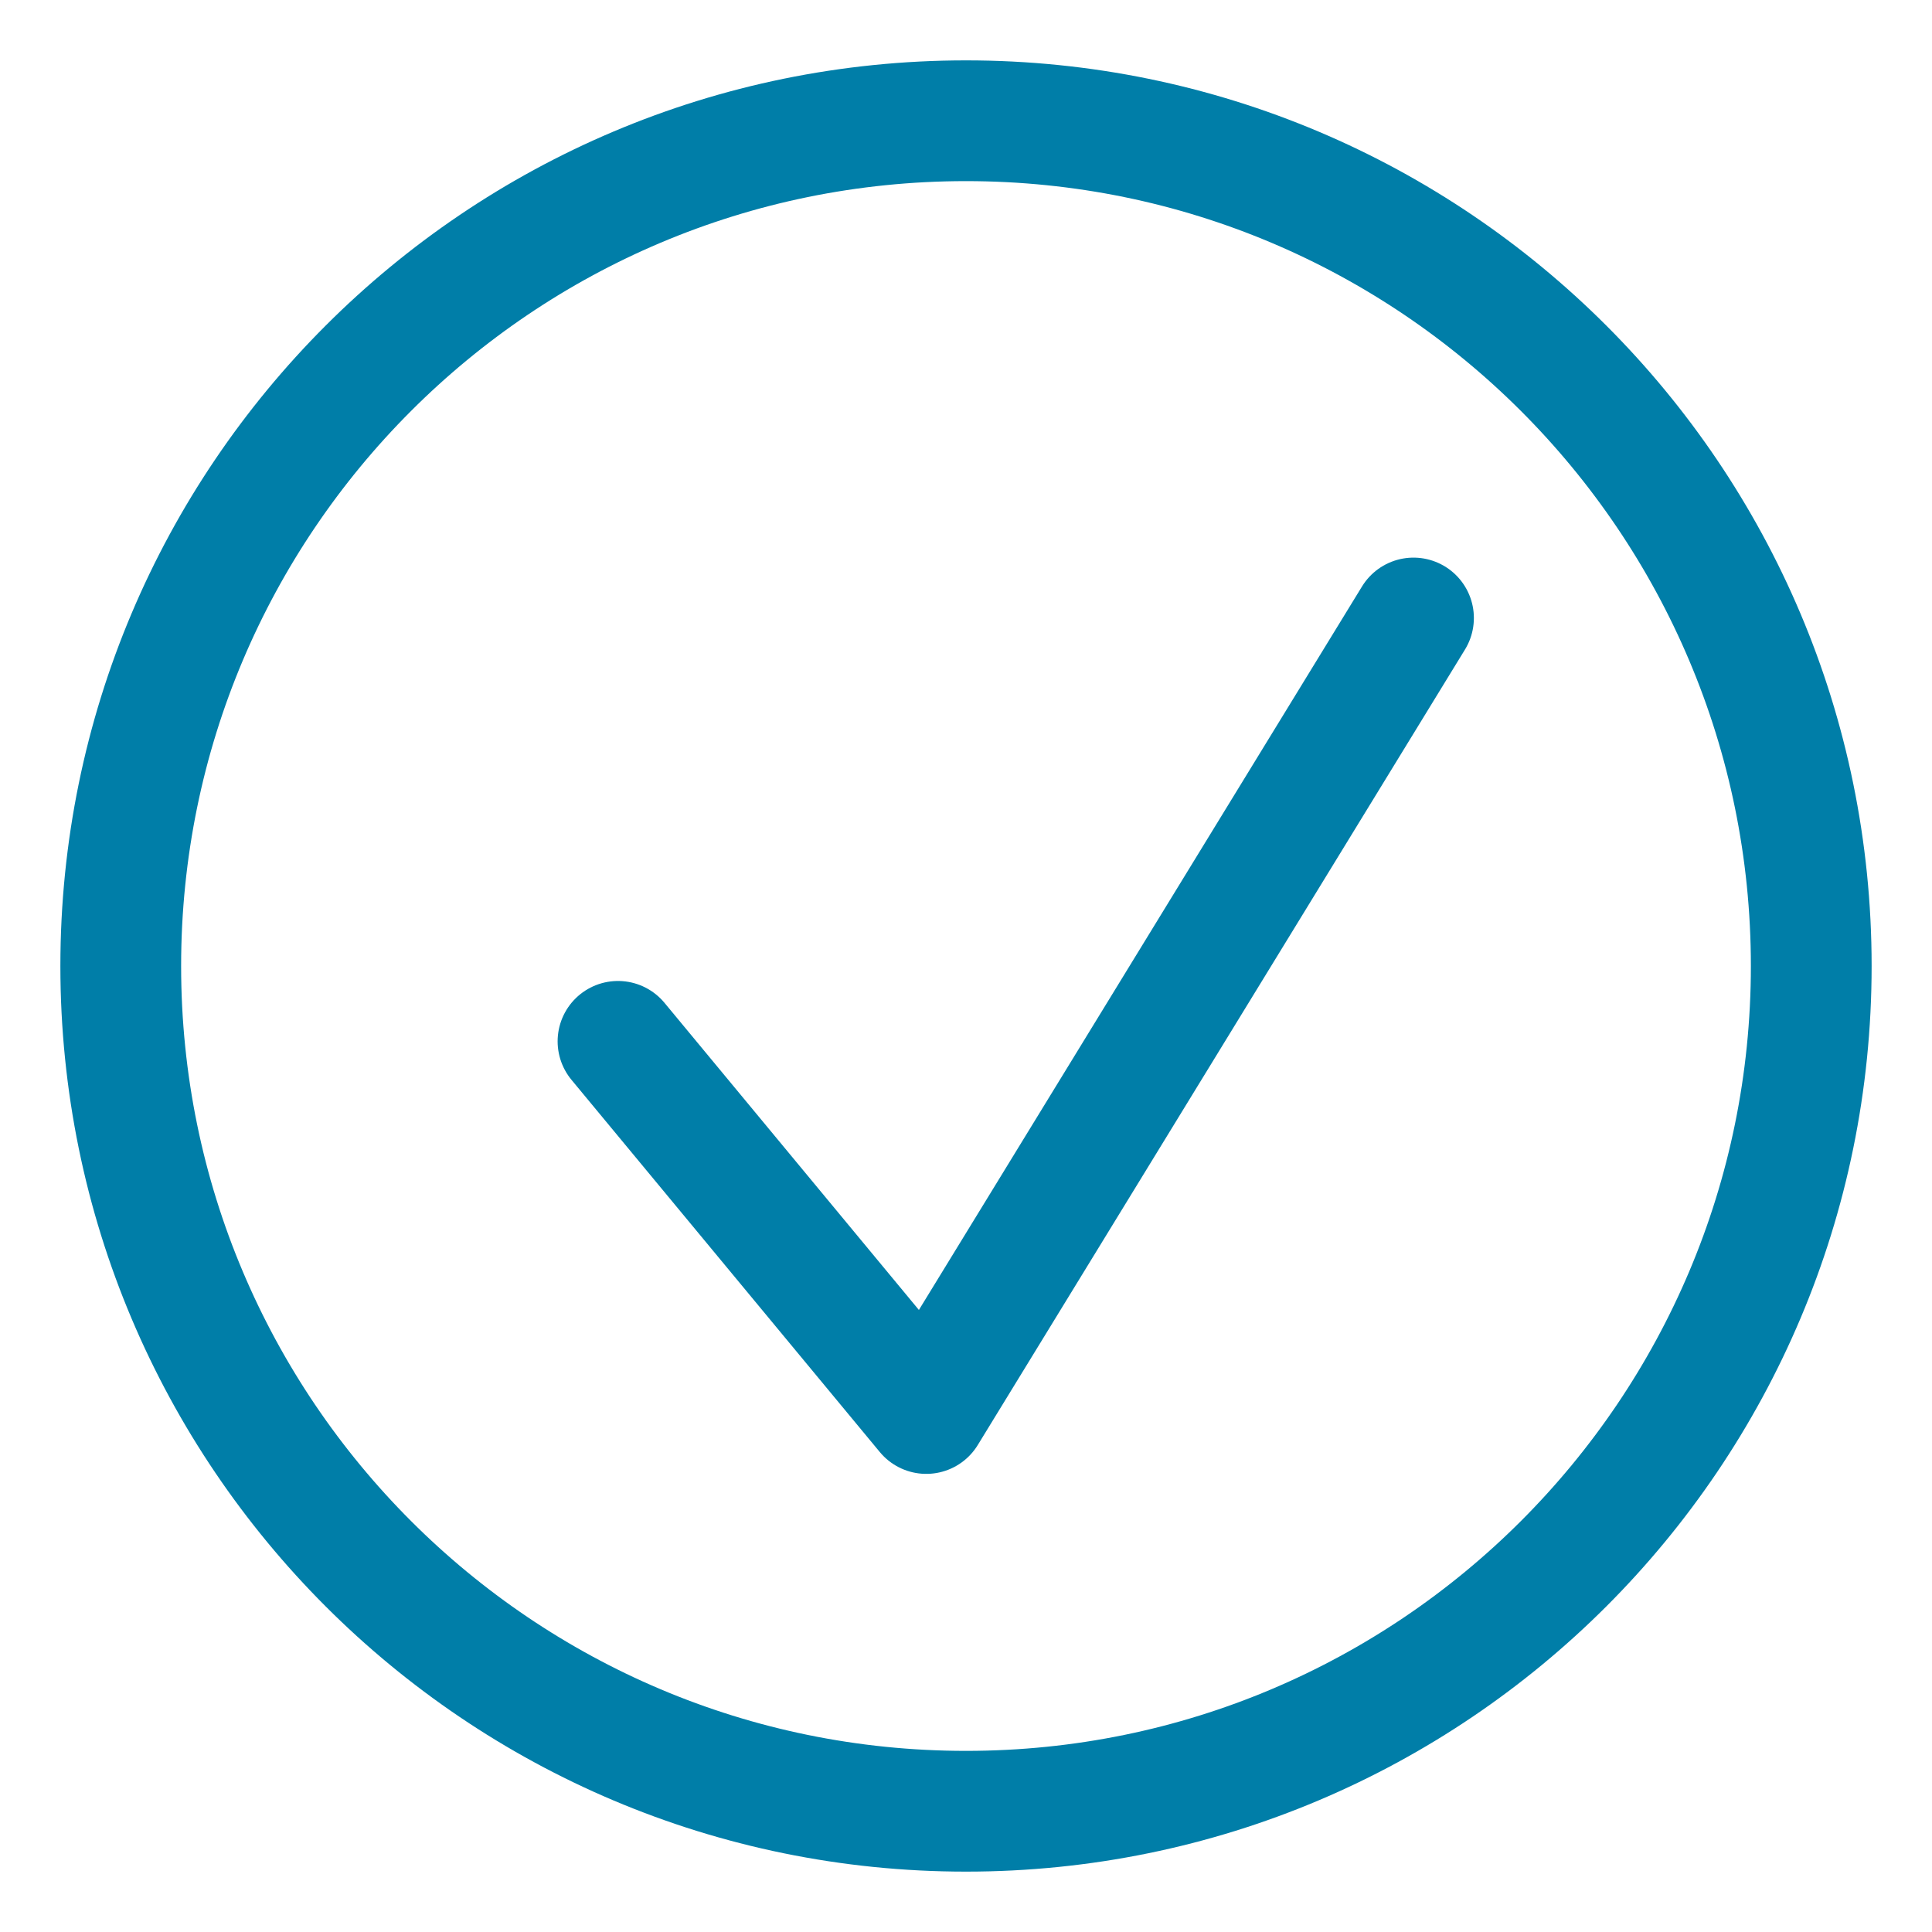
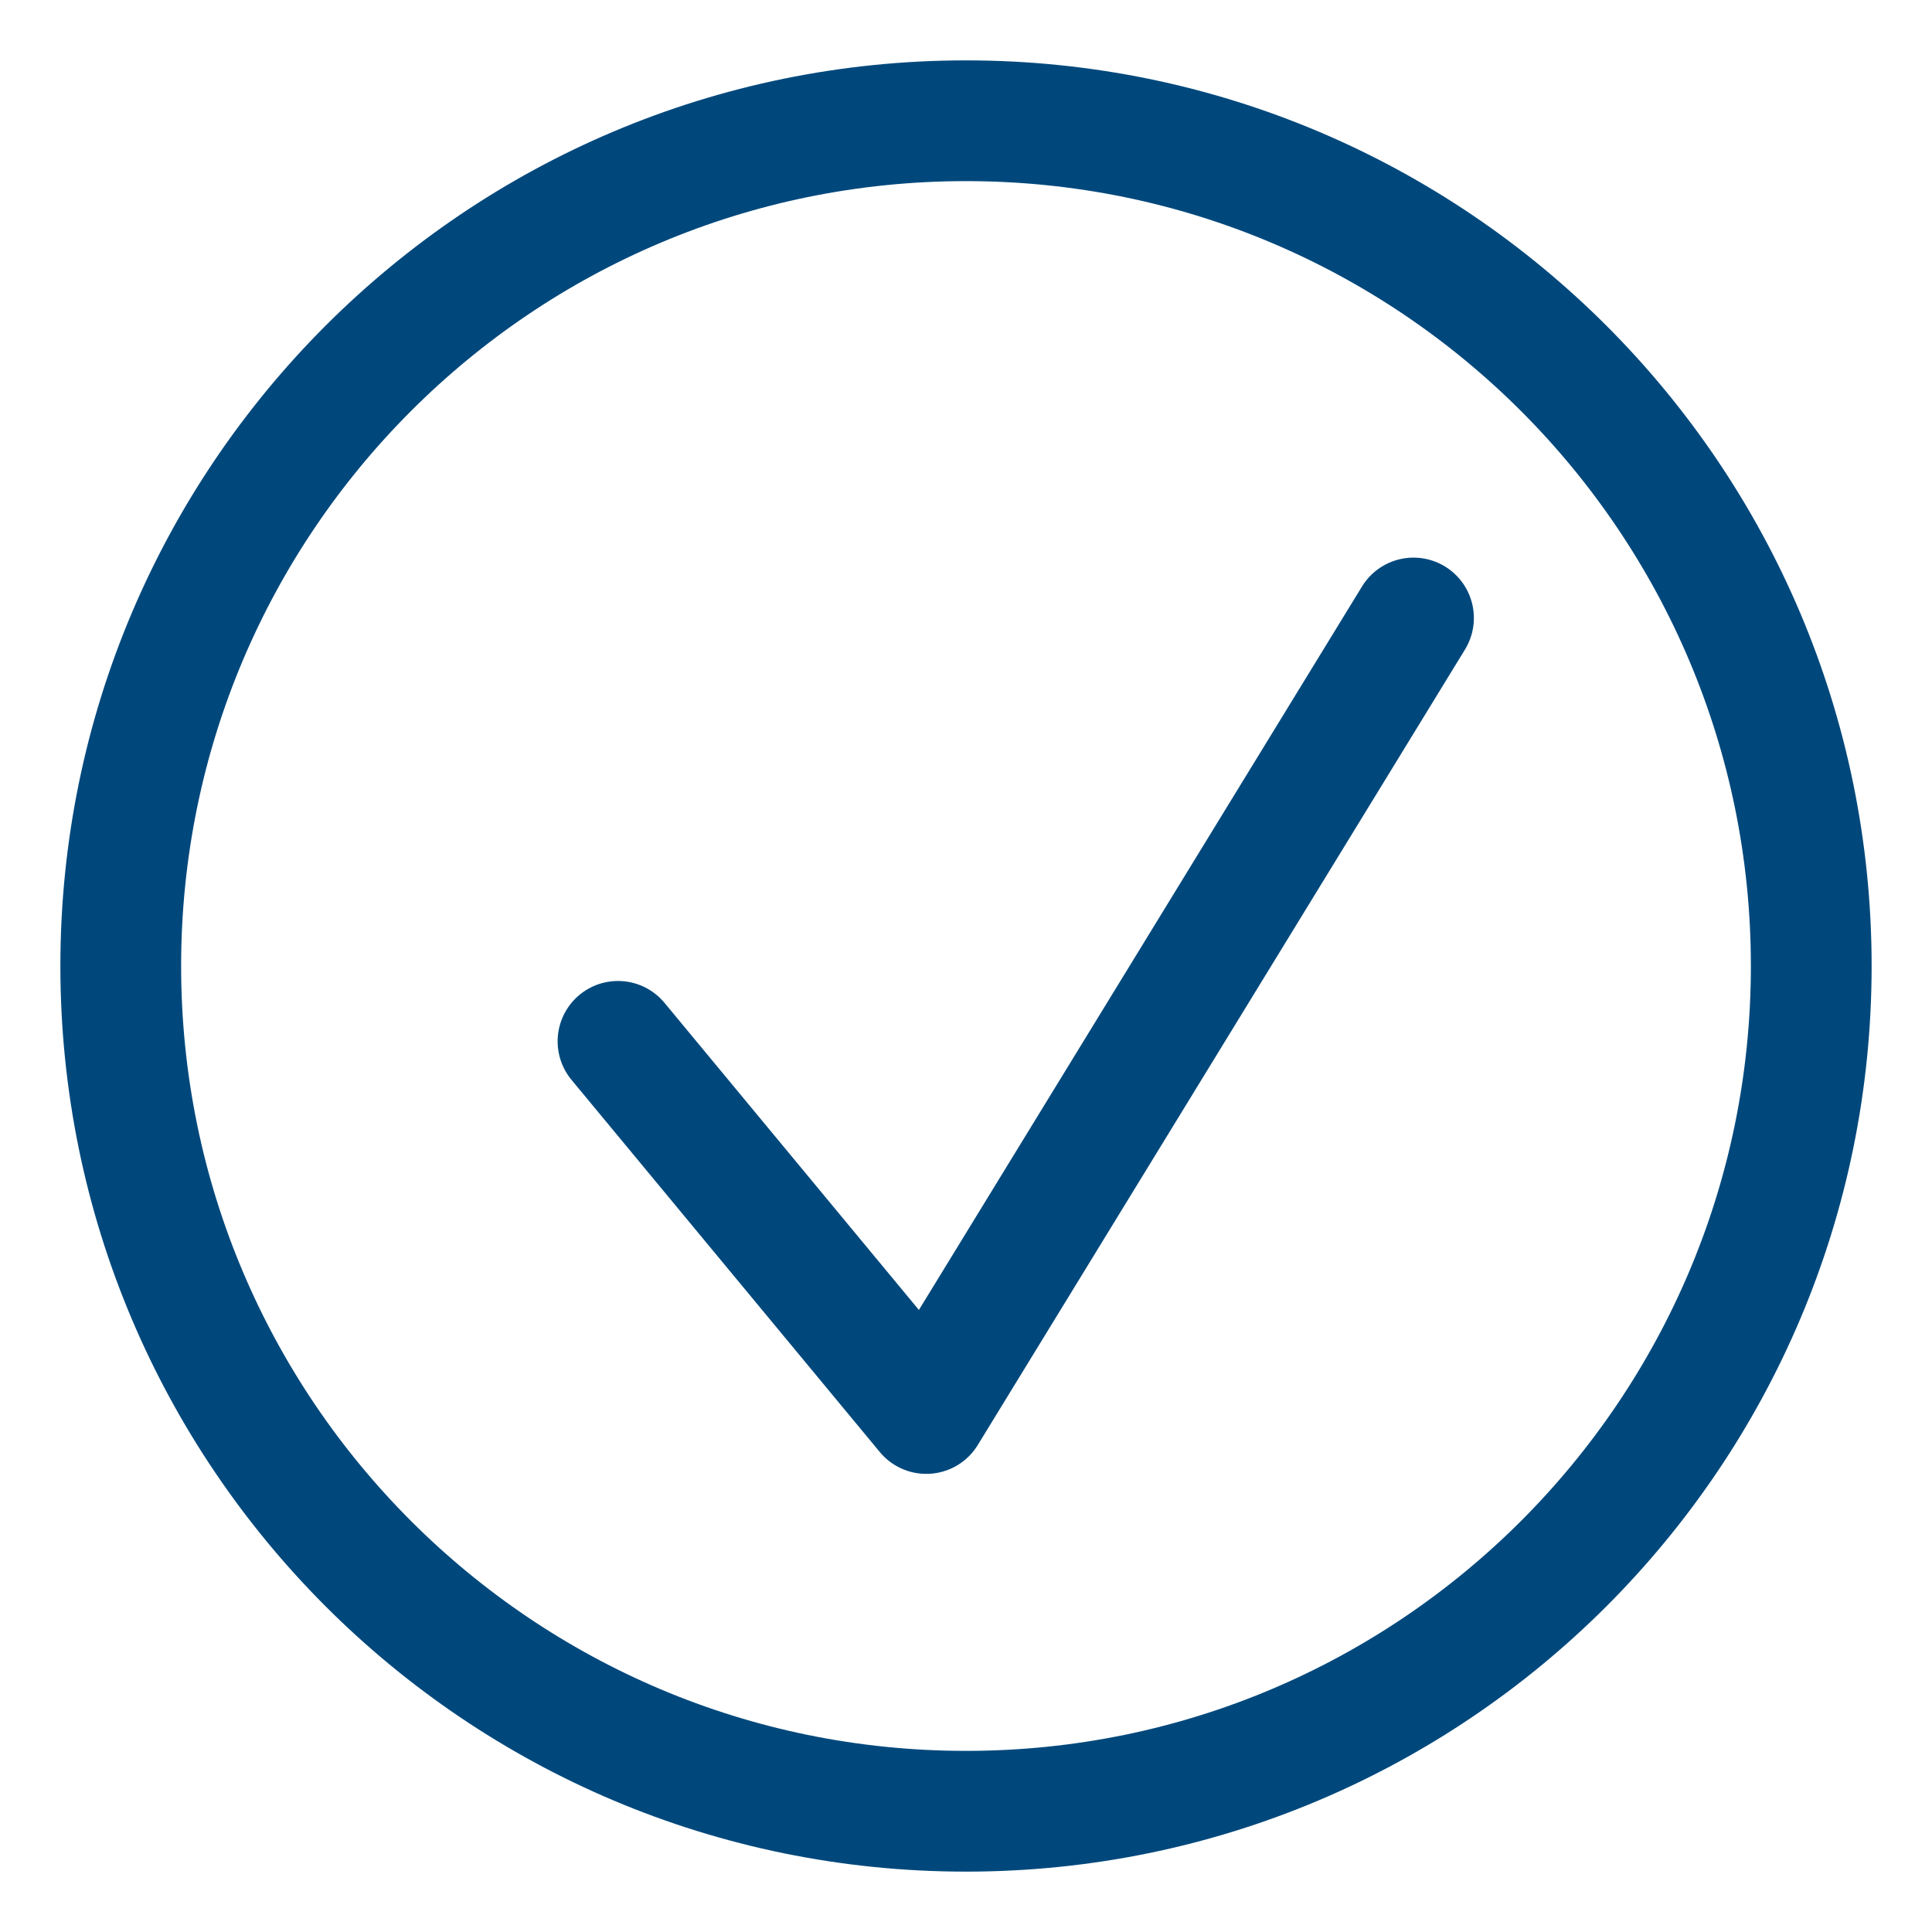
<svg xmlns="http://www.w3.org/2000/svg" width="16px" height="16px" viewBox="0 0 16 16" version="1.1">
  <g id="icon/browser/database-local" stroke="none" stroke-width="1" fill="none" fill-rule="evenodd">
-     <g id="Group-Copy" transform="translate(1, 1)" stroke="#007ea8">
+     <g id="Group-Copy" transform="translate(1, 1)" stroke="#00487c">
      <circle id="Oval" cx="7" cy="7" r="7" />
      <polyline id="Shape" stroke-linecap="round" stroke-linejoin="round" points="10.706 4.118 6.671 10.706 4.118 7.624" />
    </g>
  </g>
</svg>
